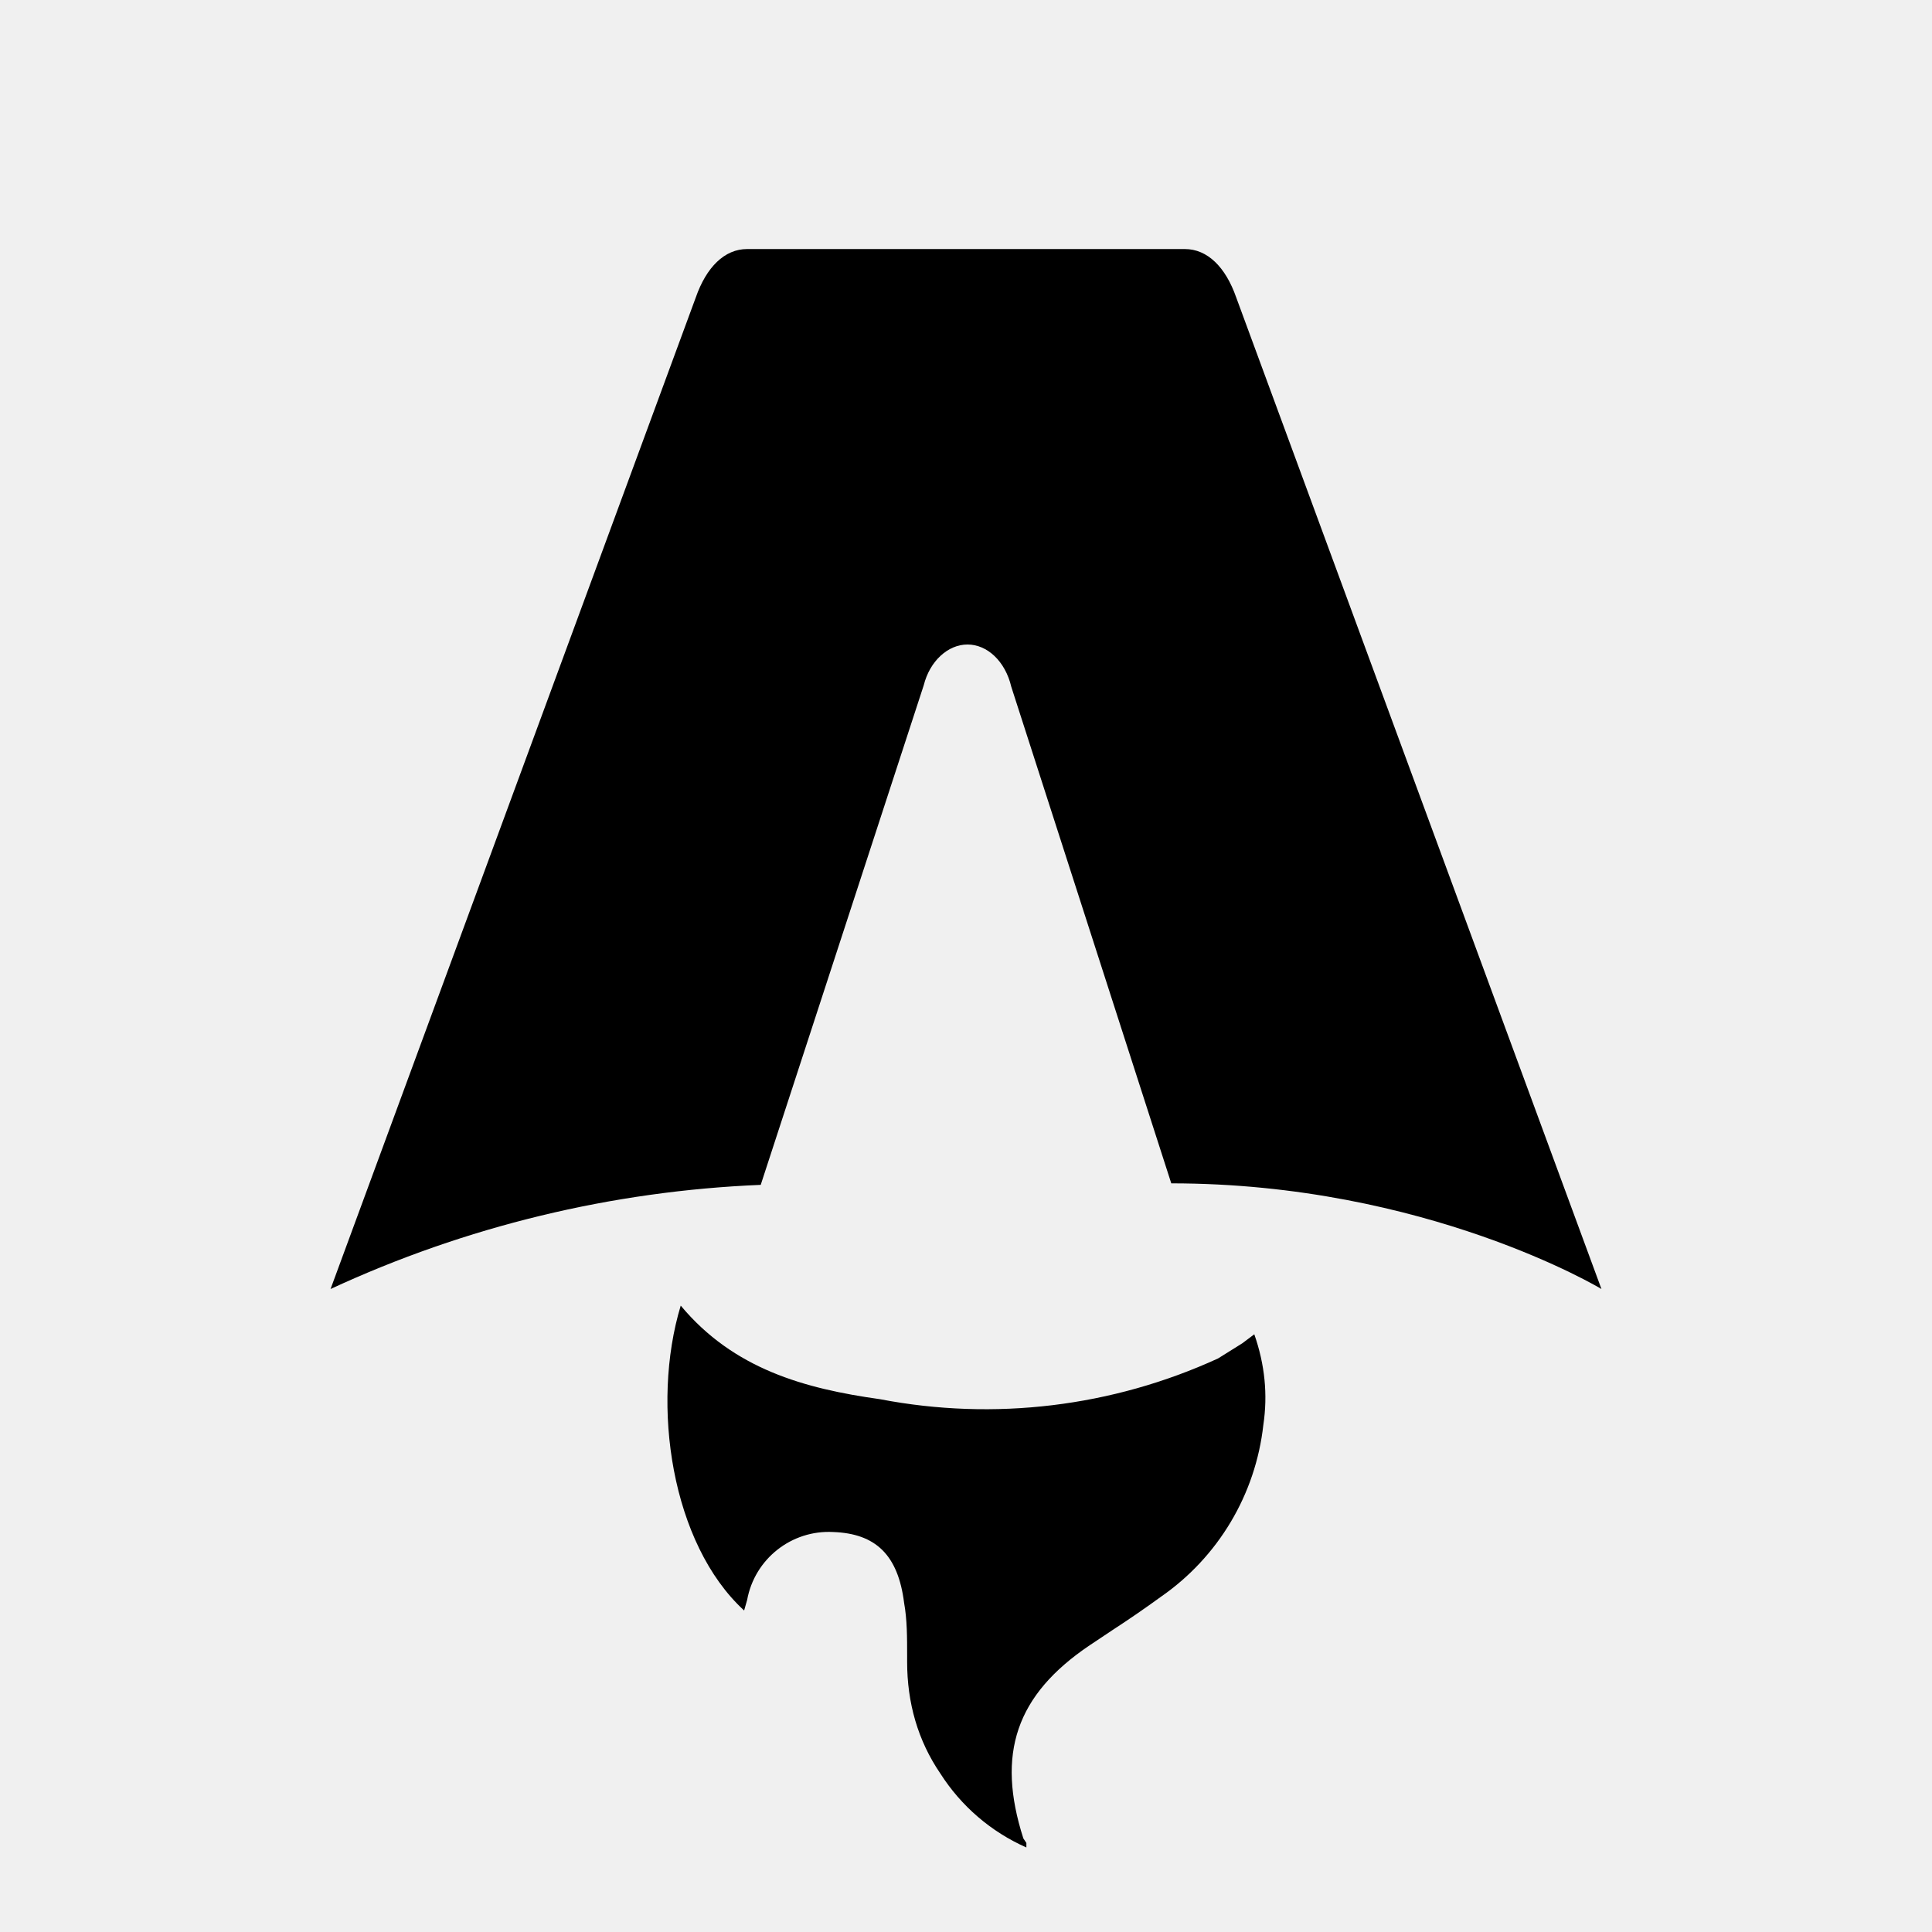
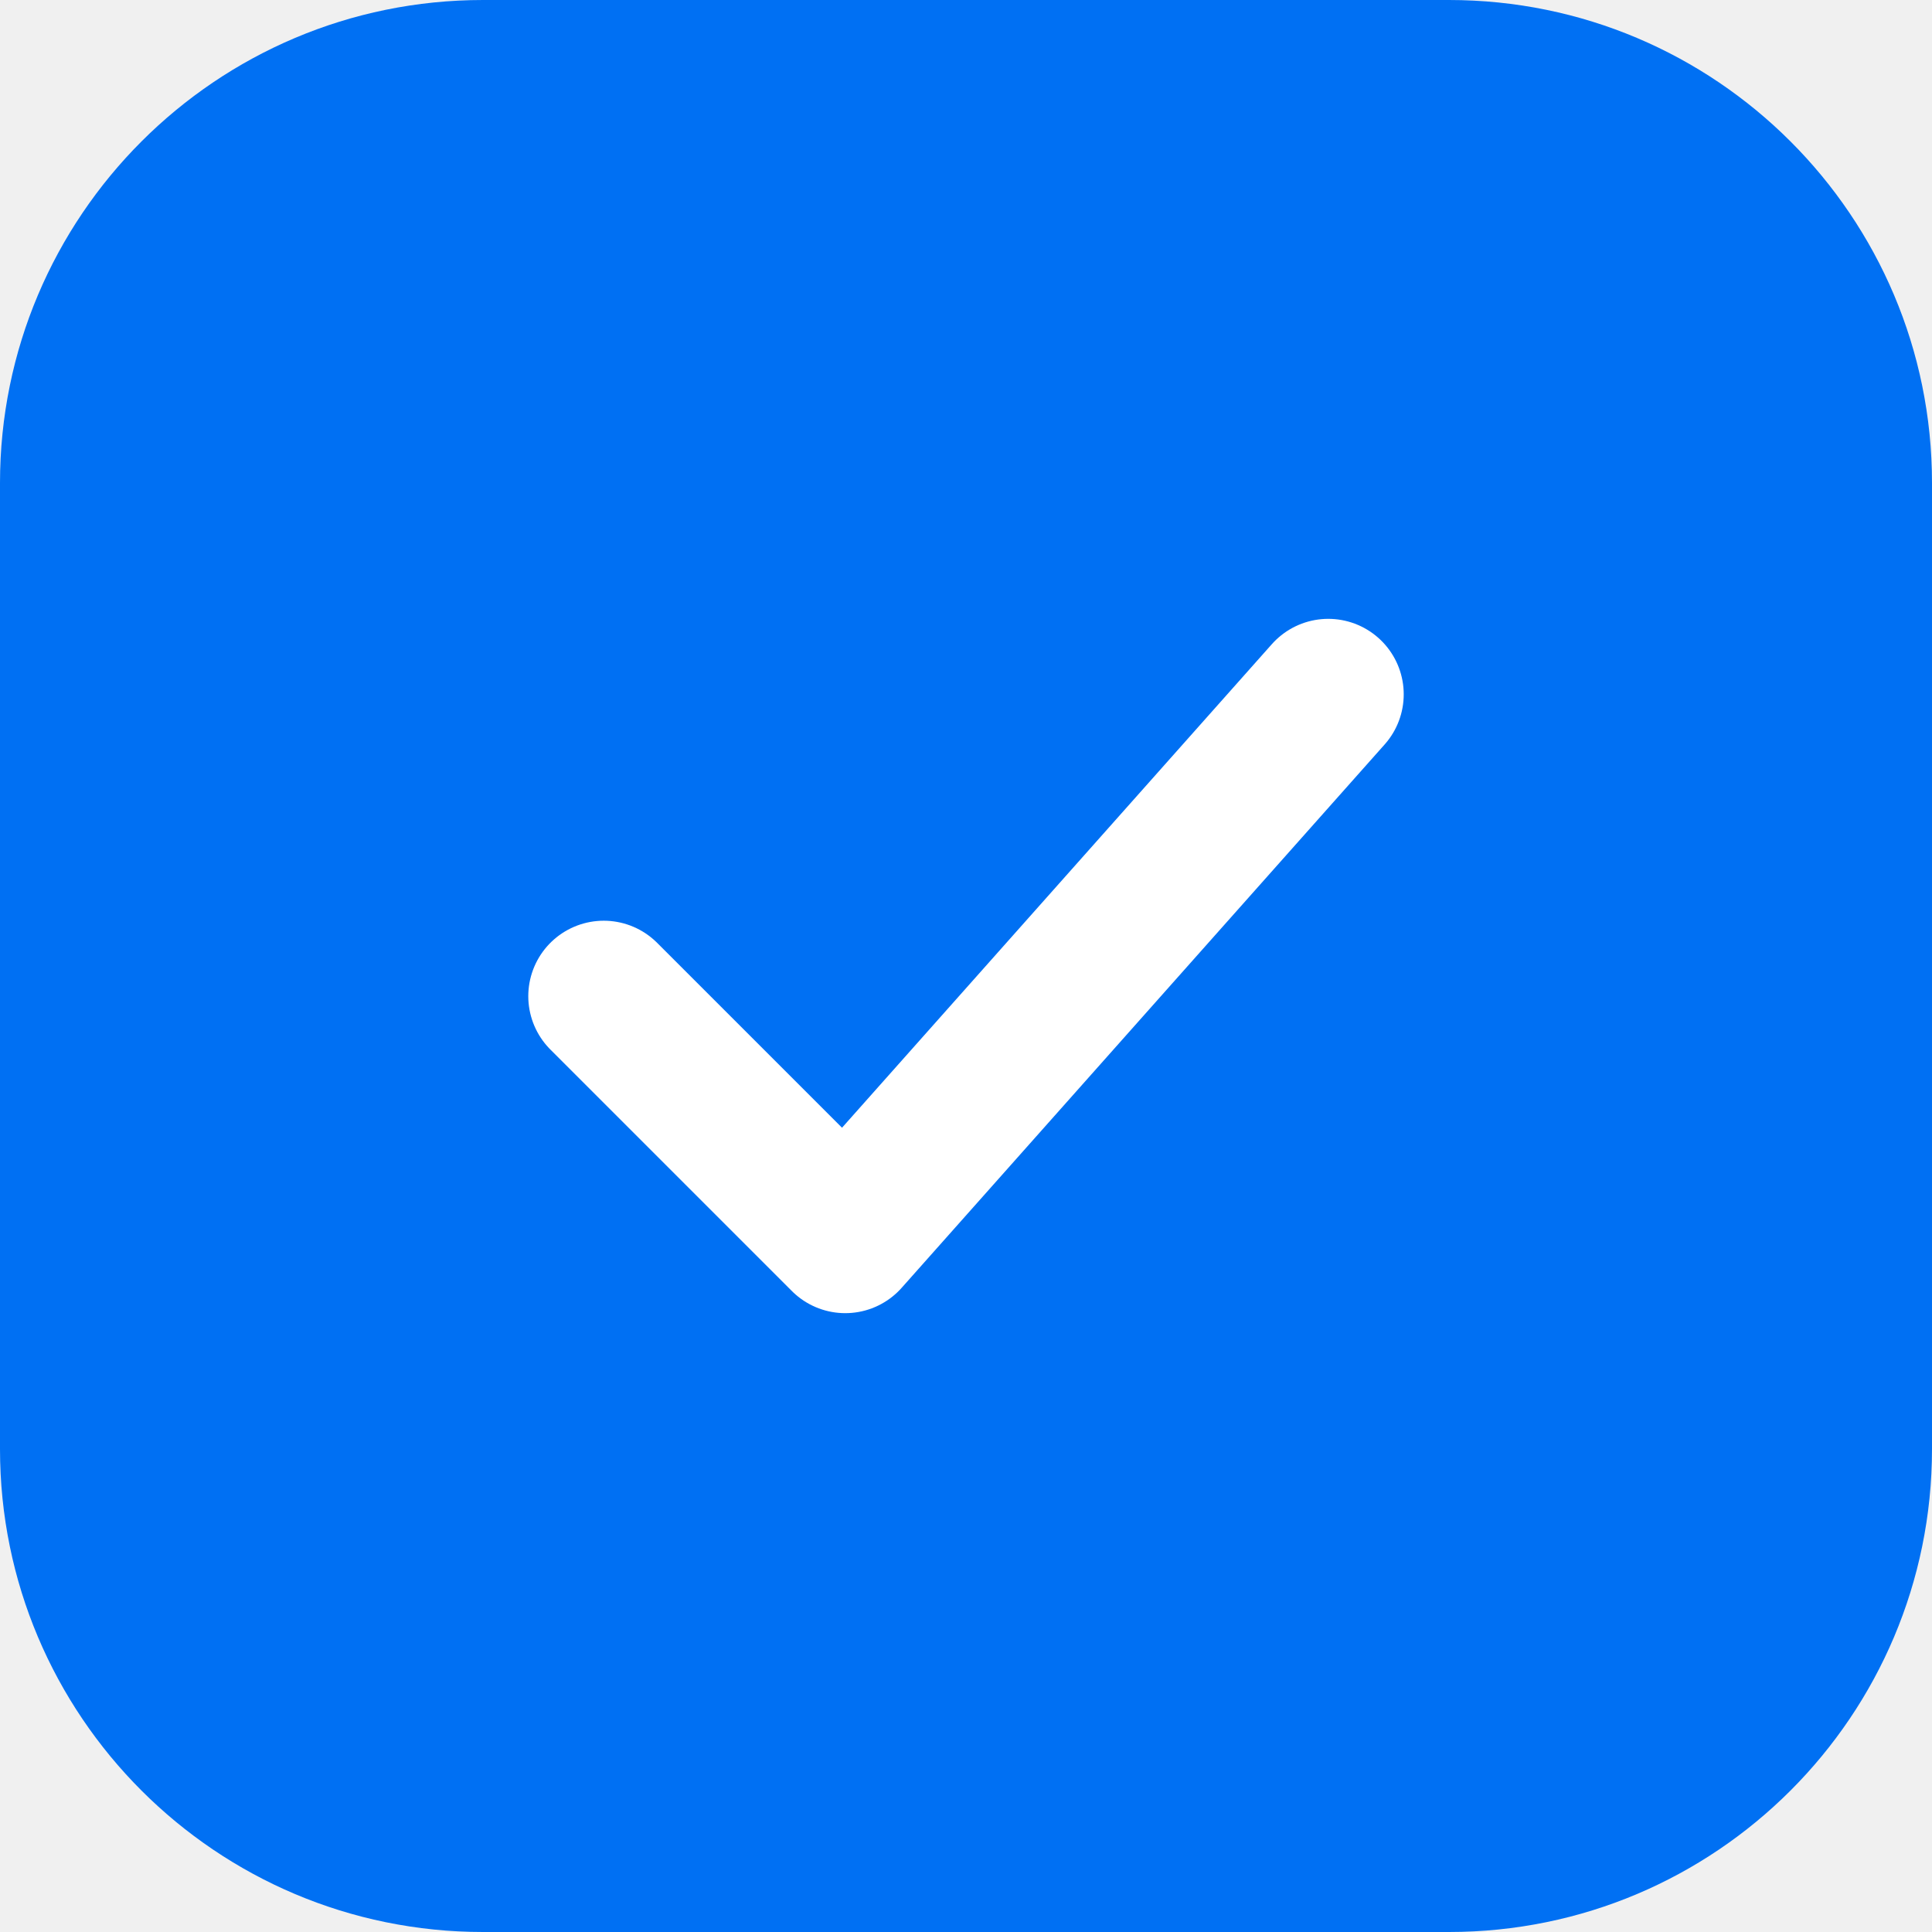
- <svg xmlns="http://www.w3.org/2000/svg" fill="none" viewBox="0 0 128 128">
-   <path d="M50.4 78.5a75.1 75.1 0 0 0-28.5 6.9l24.2-65.7c.7-2 1.9-3.2 3.4-3.2h29c1.5 0 2.7 1.2 3.4 3.2l24.2 65.7s-11.6-7-28.5-7L67 45.5c-.4-1.7-1.6-2.8-2.9-2.8-1.3 0-2.5 1.1-2.9 2.7L50.4 78.5Zm-1.1 28.2Zm-4.2-20.2c-2 6.6-.6 15.8 4.2 20.2a17.5 17.5 0 0 1 .2-.7 5.5 5.5 0 0 1 5.7-4.5c2.8.1 4.3 1.5 4.7 4.7.2 1.1.2 2.3.2 3.5v.4c0 2.7.7 5.2 2.2 7.4a13 13 0 0 0 5.7 4.9v-.3l-.2-.3c-1.8-5.6-.5-9.5 4.4-12.8l1.5-1a73 73 0 0 0 3.2-2.2 16 16 0 0 0 6.8-11.4c.3-2 .1-4-.6-6l-.8.6-1.6 1a37 37 0 0 1-22.4 2.7c-5-.7-9.7-2-13.2-6.2Z" />
-   <style>
-         path { fill: #000; }
-         @media (prefers-color-scheme: dark) {
-             path { fill: #FFF; }
-         }
-     </style>
+ <svg xmlns="http://www.w3.org/2000/svg" viewBox="0 0 32 32" fill="none">
+   <rect width="32" height="32" rx="8" fill="#0070f3" />
+   <path d="M10 16.5l4 4 8-9" stroke="white" stroke-width="2.5" stroke-linecap="round" stroke-linejoin="round" />
</svg>
